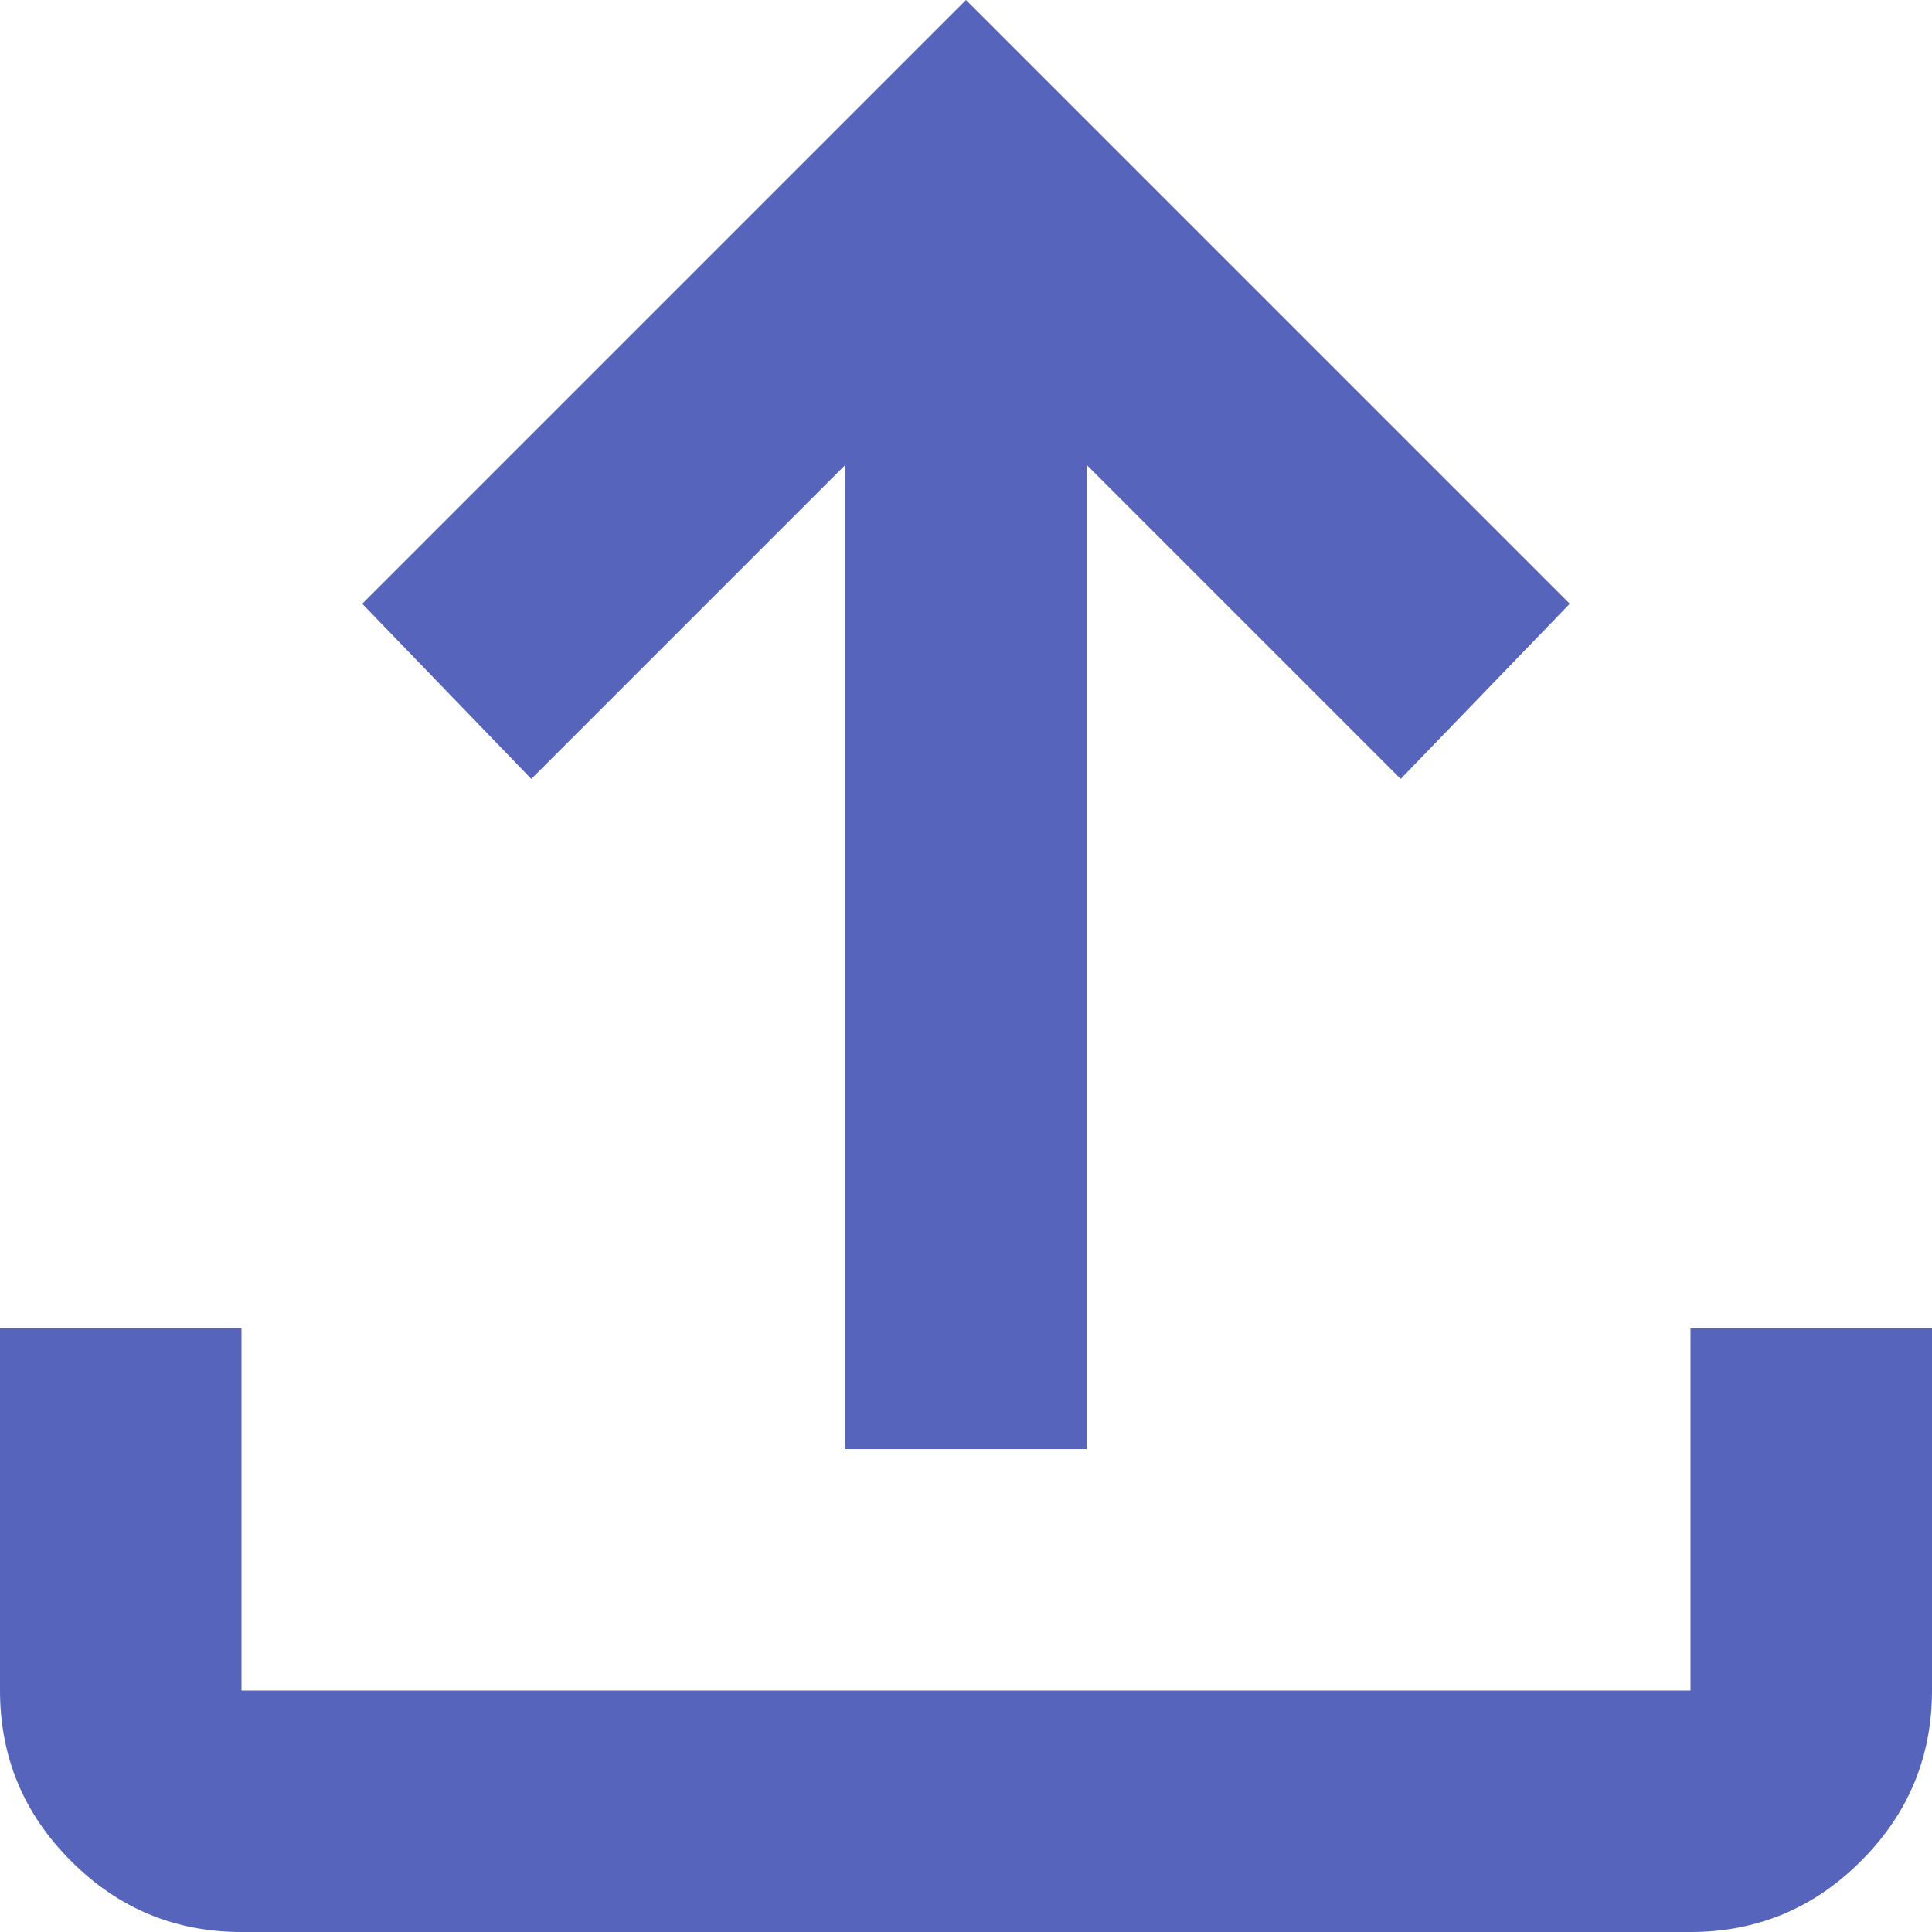
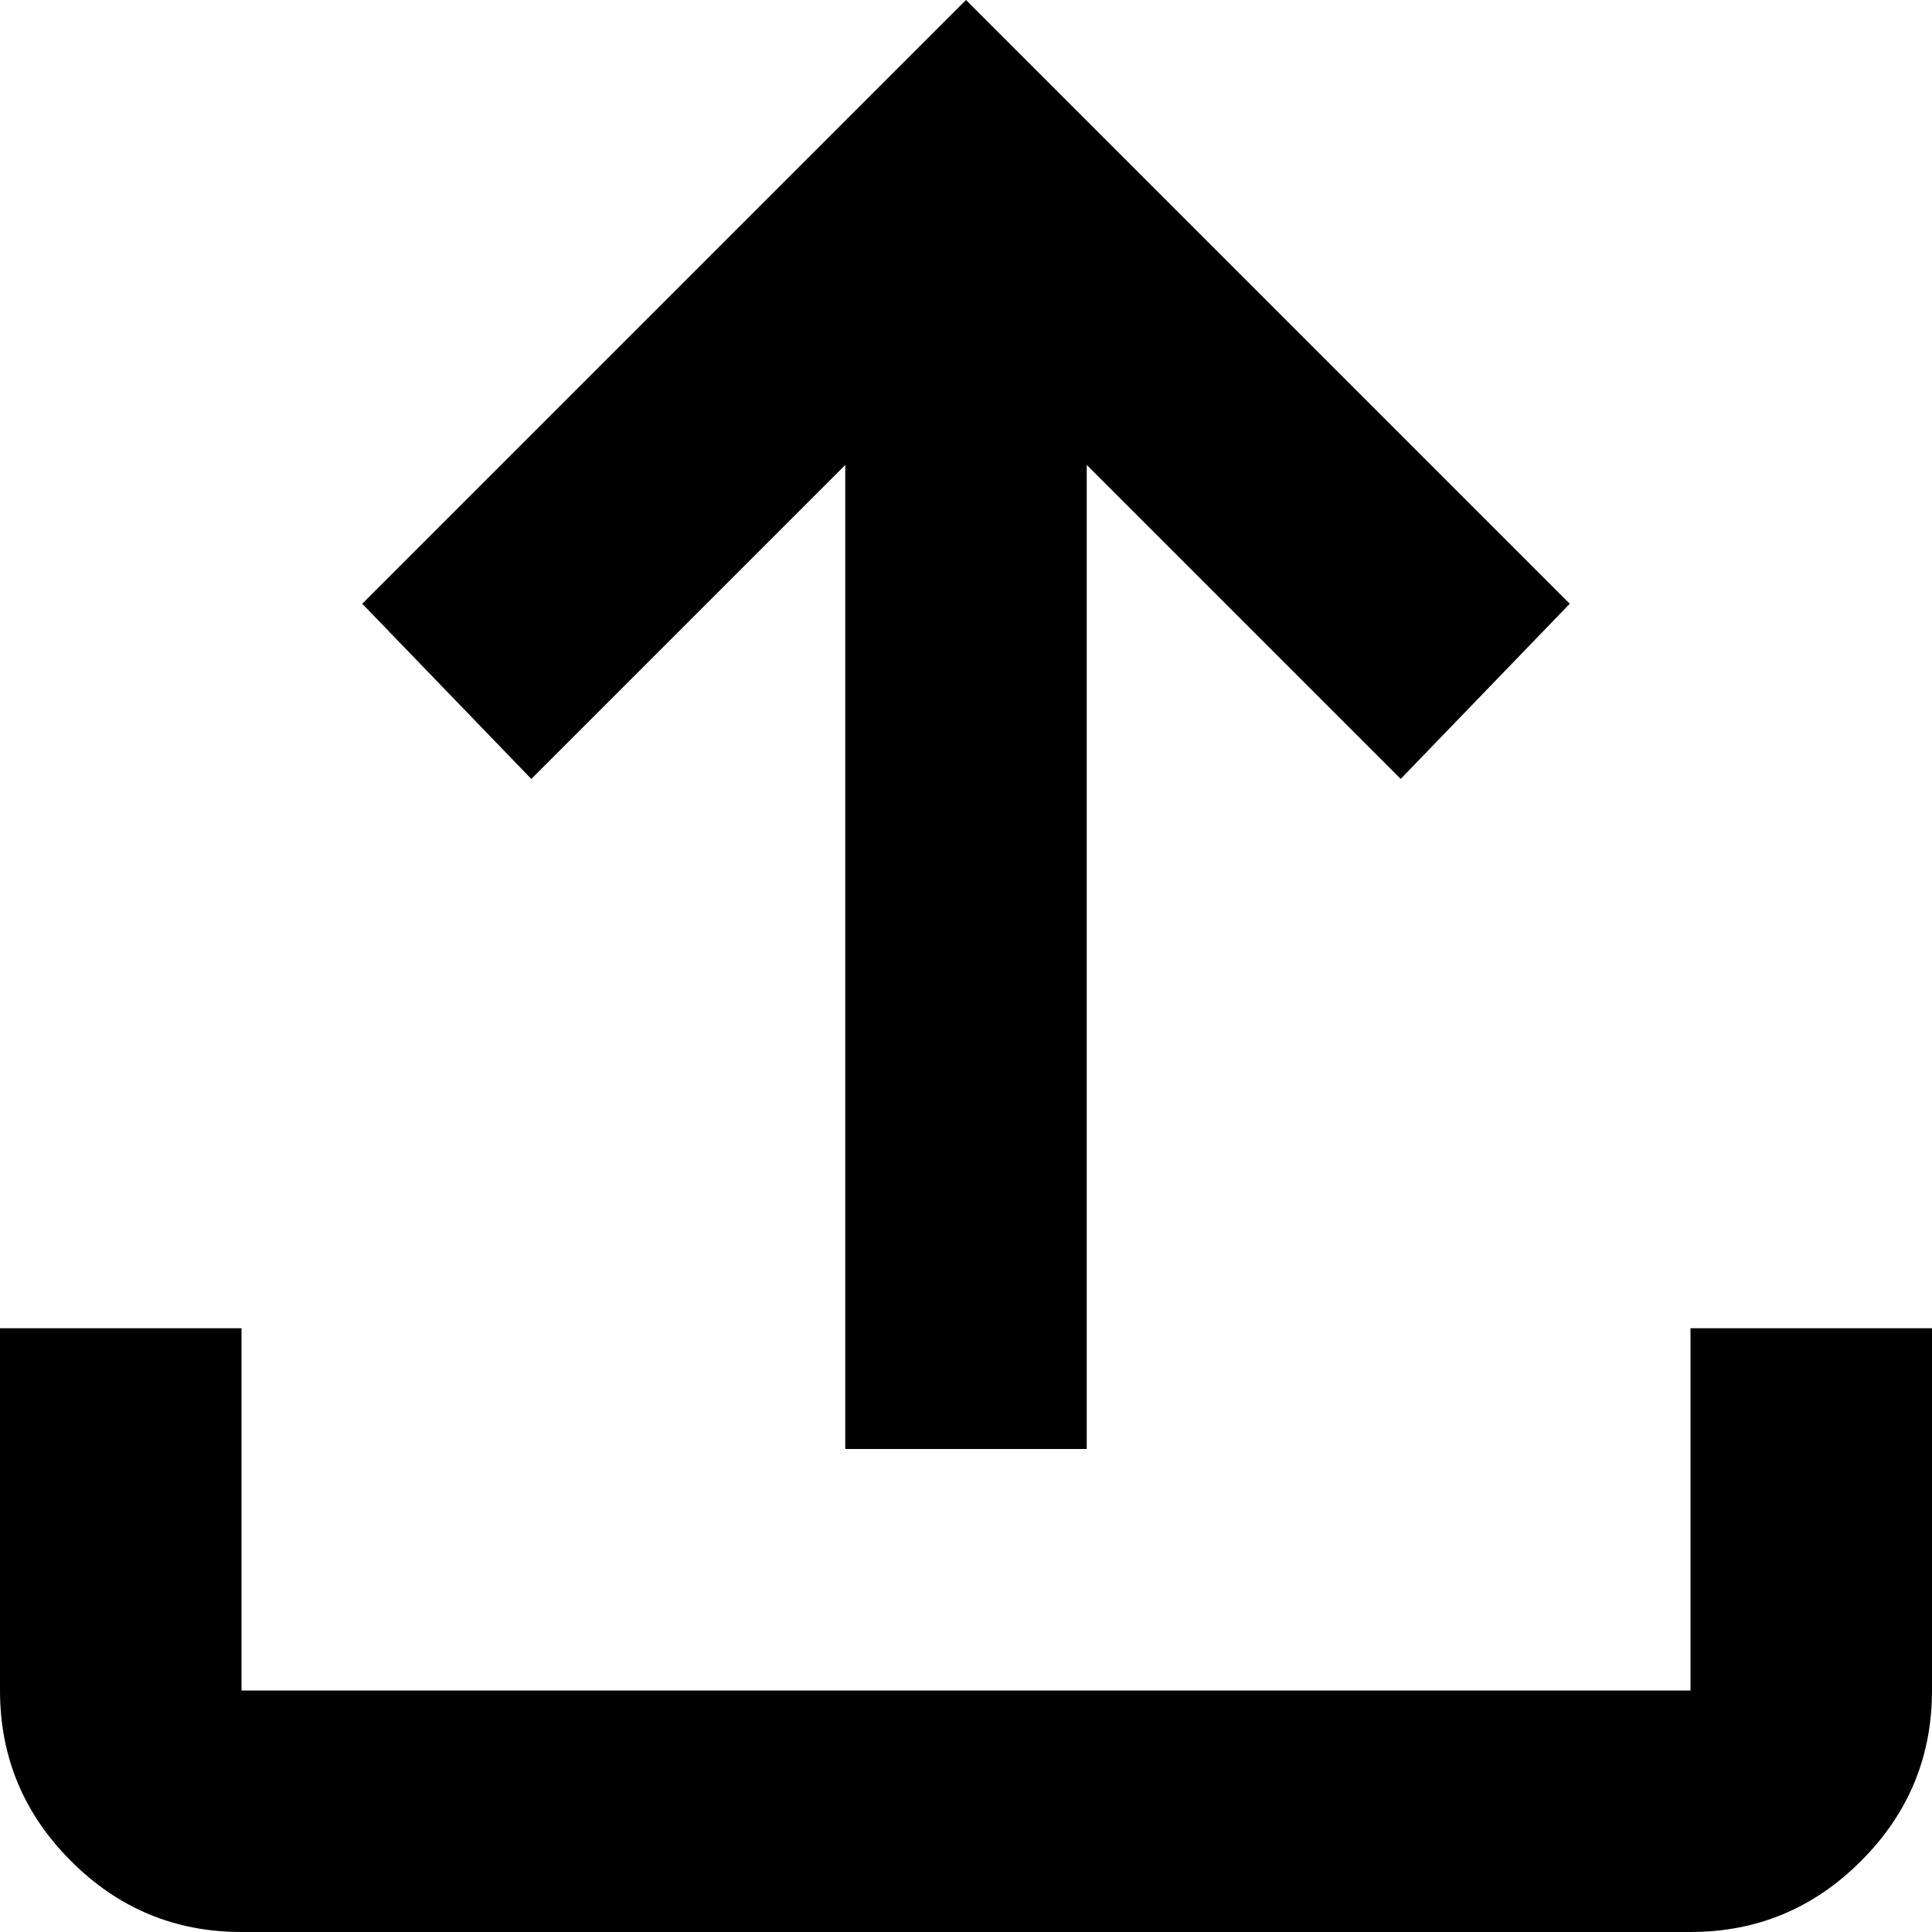
<svg xmlns="http://www.w3.org/2000/svg" width="12" height="12" viewBox="0 0 12 12" fill="none">
-   <path d="M5.25 9V2.888L3.3 4.838L2.25 3.75L6 0L9.75 3.75L8.7 4.838L6.75 2.888V9H5.25ZM1.5 12C1.087 12 0.734 11.853 0.441 11.559C0.147 11.266 0 10.912 0 10.5V8.25H1.5V10.5H10.5V8.25H12V10.5C12 10.912 11.853 11.266 11.559 11.559C11.266 11.853 10.912 12 10.5 12H1.5Z" fill="#5665BB" />
+   <path d="M5.25 9V2.888L3.3 4.838L2.25 3.75L6 0L9.75 3.75L8.7 4.838L6.75 2.888V9H5.25ZM1.5 12C1.087 12 0.734 11.853 0.441 11.559C0.147 11.266 0 10.912 0 10.5V8.25H1.5V10.5H10.5V8.25H12V10.5C12 10.912 11.853 11.266 11.559 11.559C11.266 11.853 10.912 12 10.5 12H1.5Z" fill="currentColor" />
</svg>
